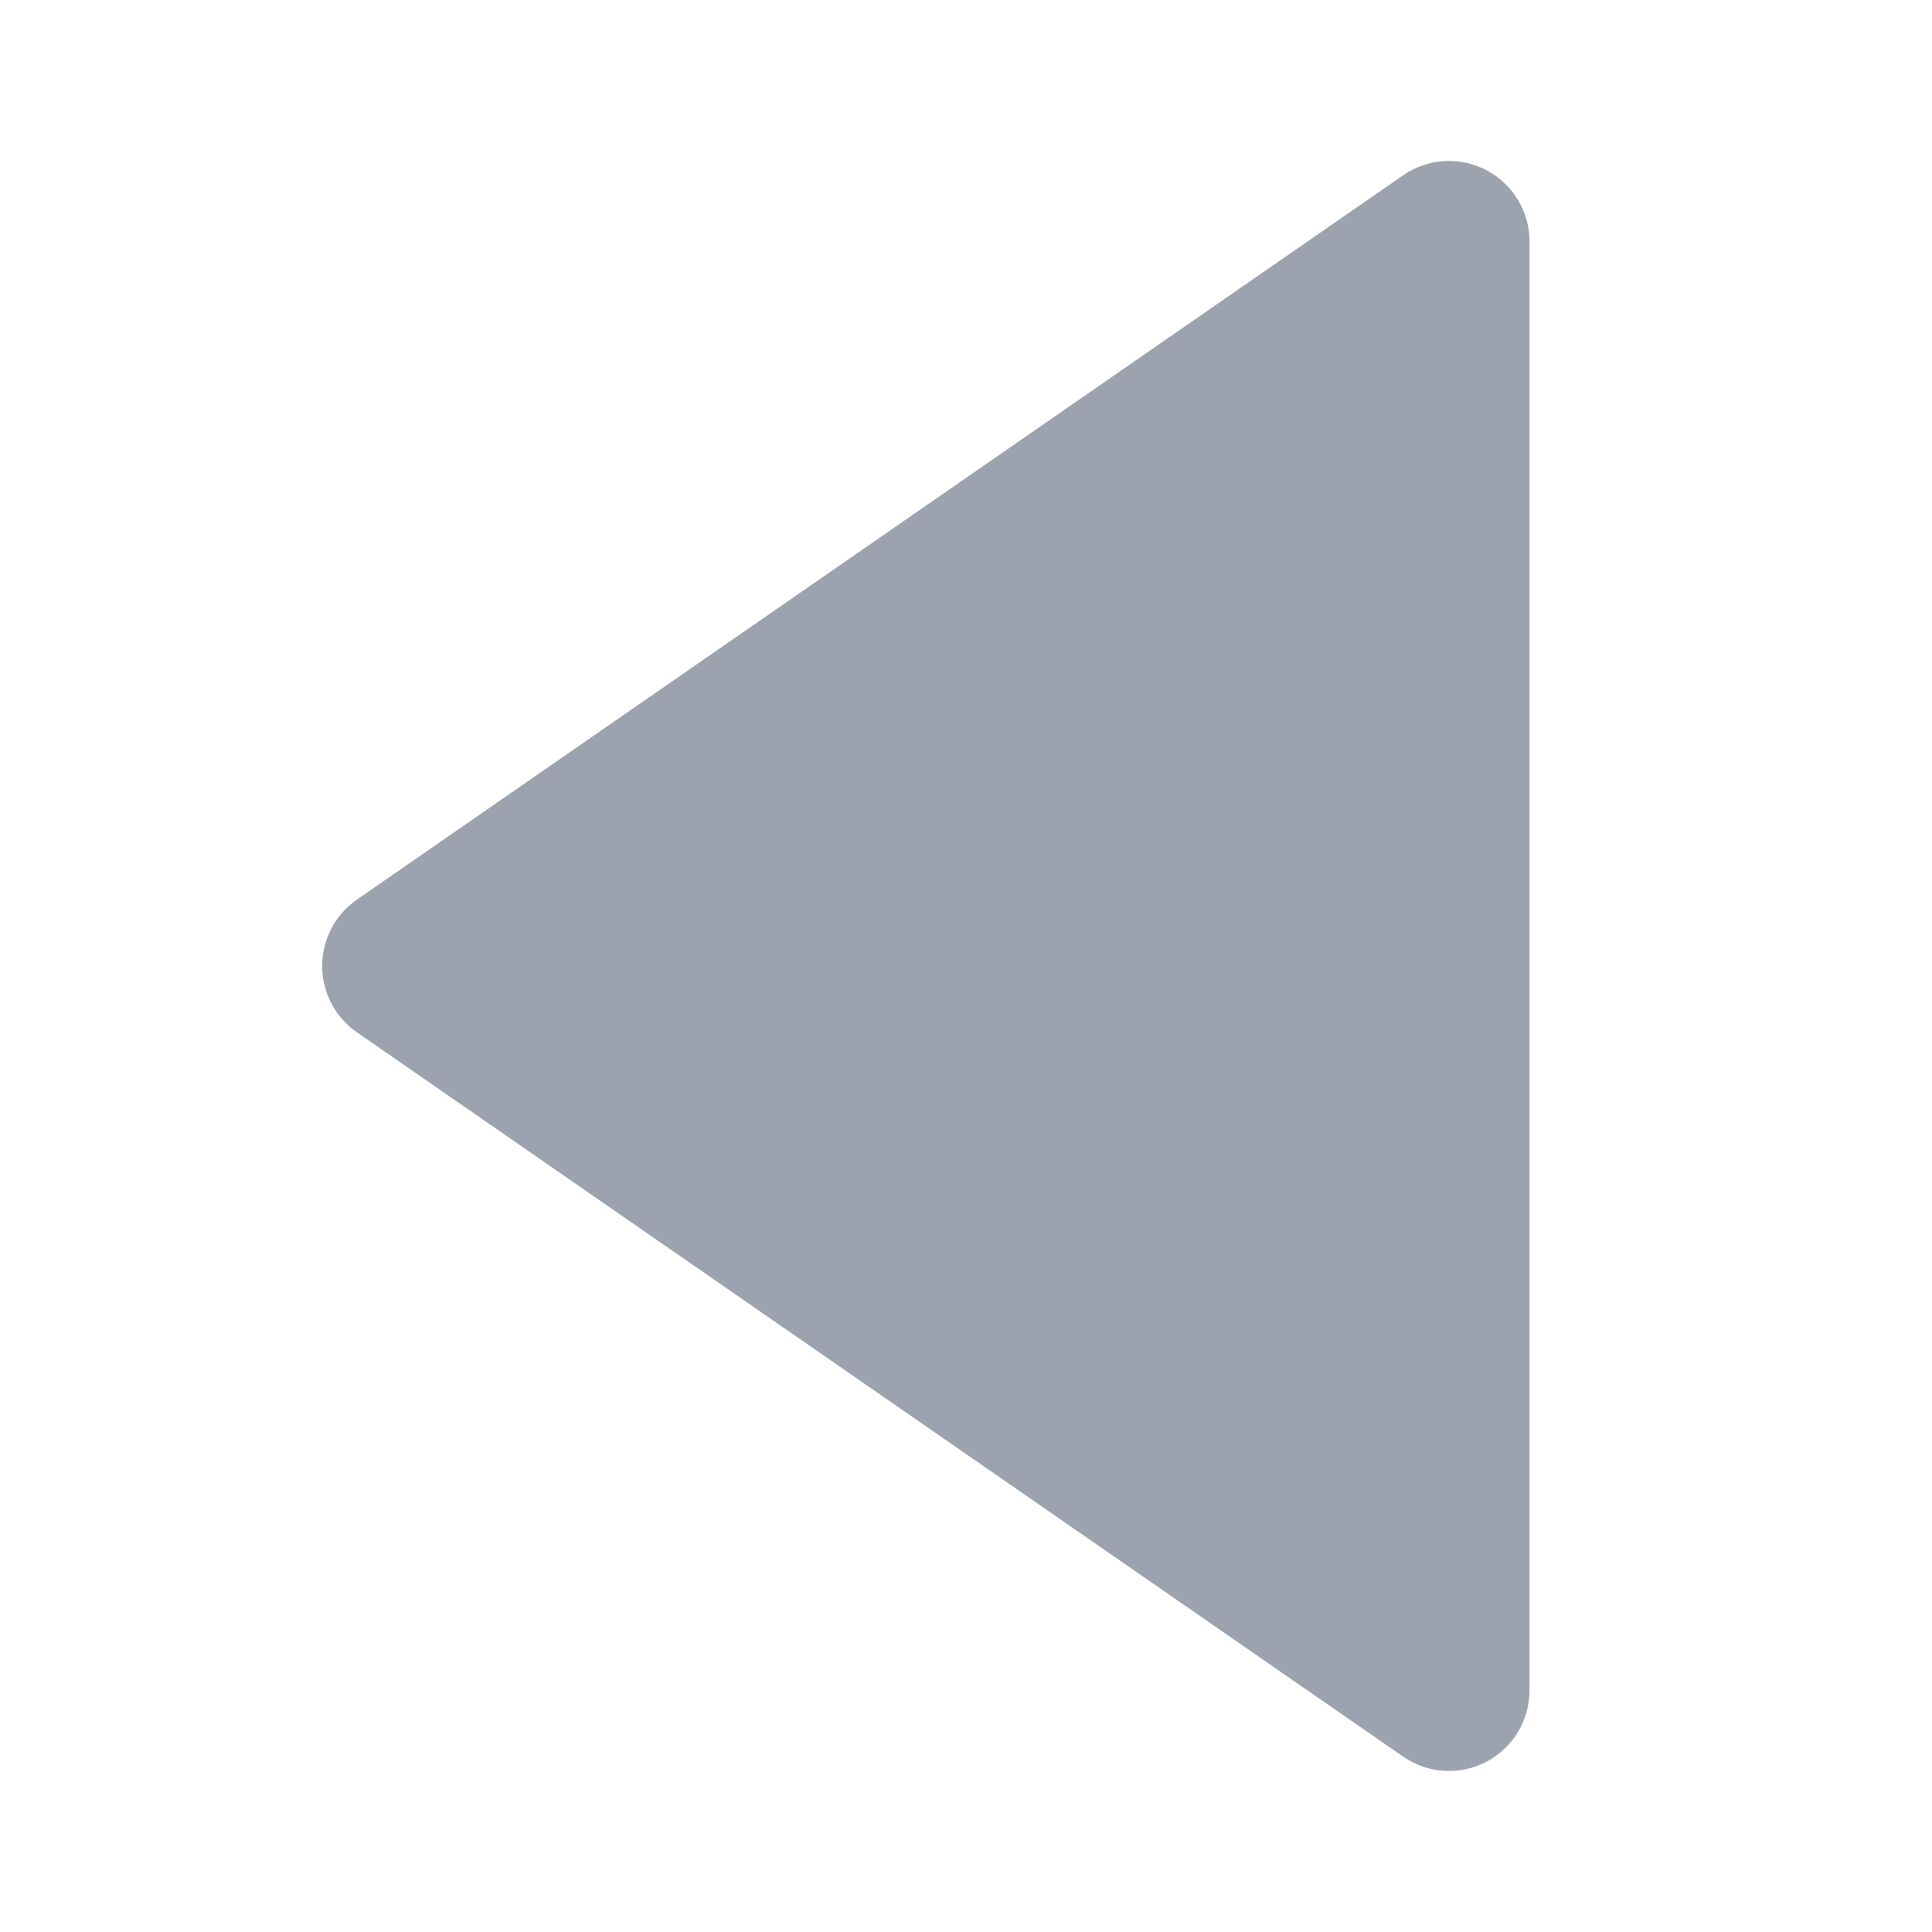
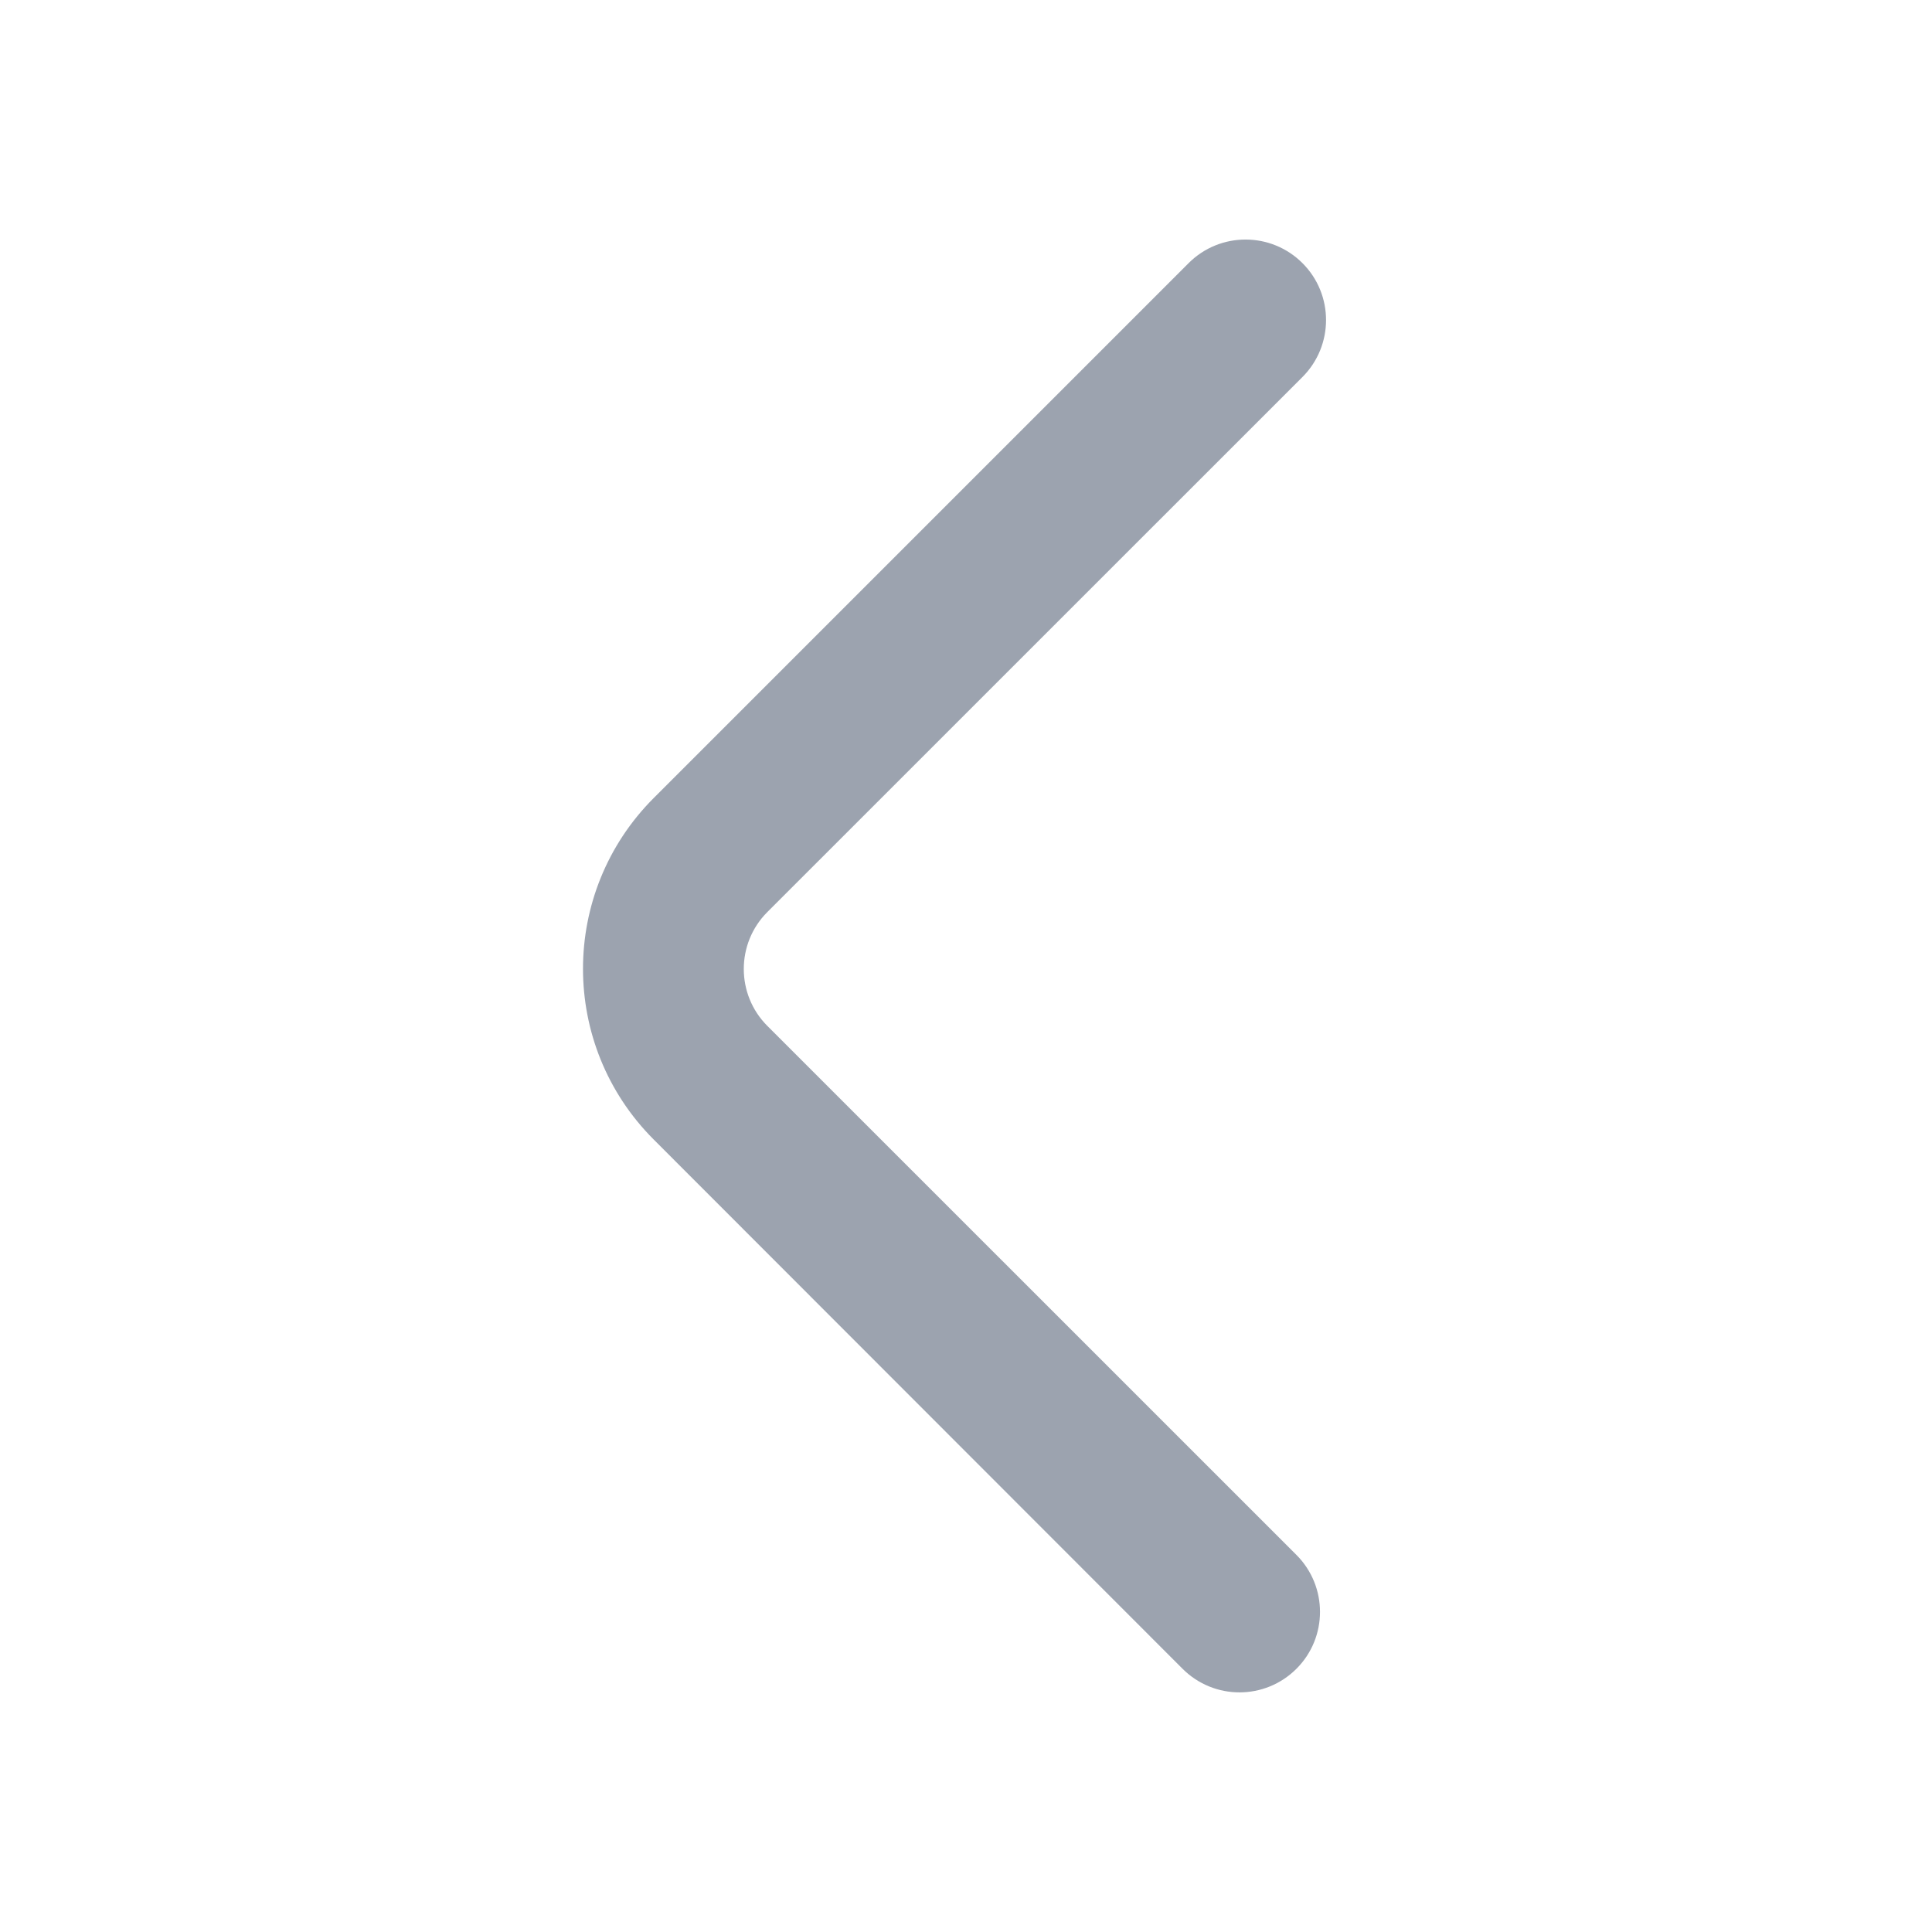
- <svg xmlns="http://www.w3.org/2000/svg" fill="#9ca3af" viewBox="0 0 24 24">
+ <svg xmlns="http://www.w3.org/2000/svg" viewBox="0 0 24 24" fill="#9ca3af">
+   <g id="SVGRepo_bgCarrier" stroke-width="0" />
+   <g id="SVGRepo_tracerCarrier" stroke-linecap="round" stroke-linejoin="round" />
  <g id="SVGRepo_iconCarrier">
-     <path d="m4.431 12.822 13 9A1 1 0 0 0 19 21V3a1 1 0 0 0-1.569-.823l-13 9a1.003 1.003 0 0 0 0 1.645z" />
+     <path d="M16.18 3.269C15.789 2.878 15.156 2.878 14.765 3.269L8.121 9.913C6.95 11.085 6.949 12.983 8.12 14.155L14.69 20.73C15.081 21.121 15.714 21.121 16.105 20.73C16.495 20.34 16.495 19.707 16.105 19.316L9.532 12.744C9.142 12.354 9.142 11.72 9.532 11.33L16.18 4.683C16.57 4.292 16.57 3.659 16.18 3.269Z" fill="#9ca3af" />
  </g>
</svg>
